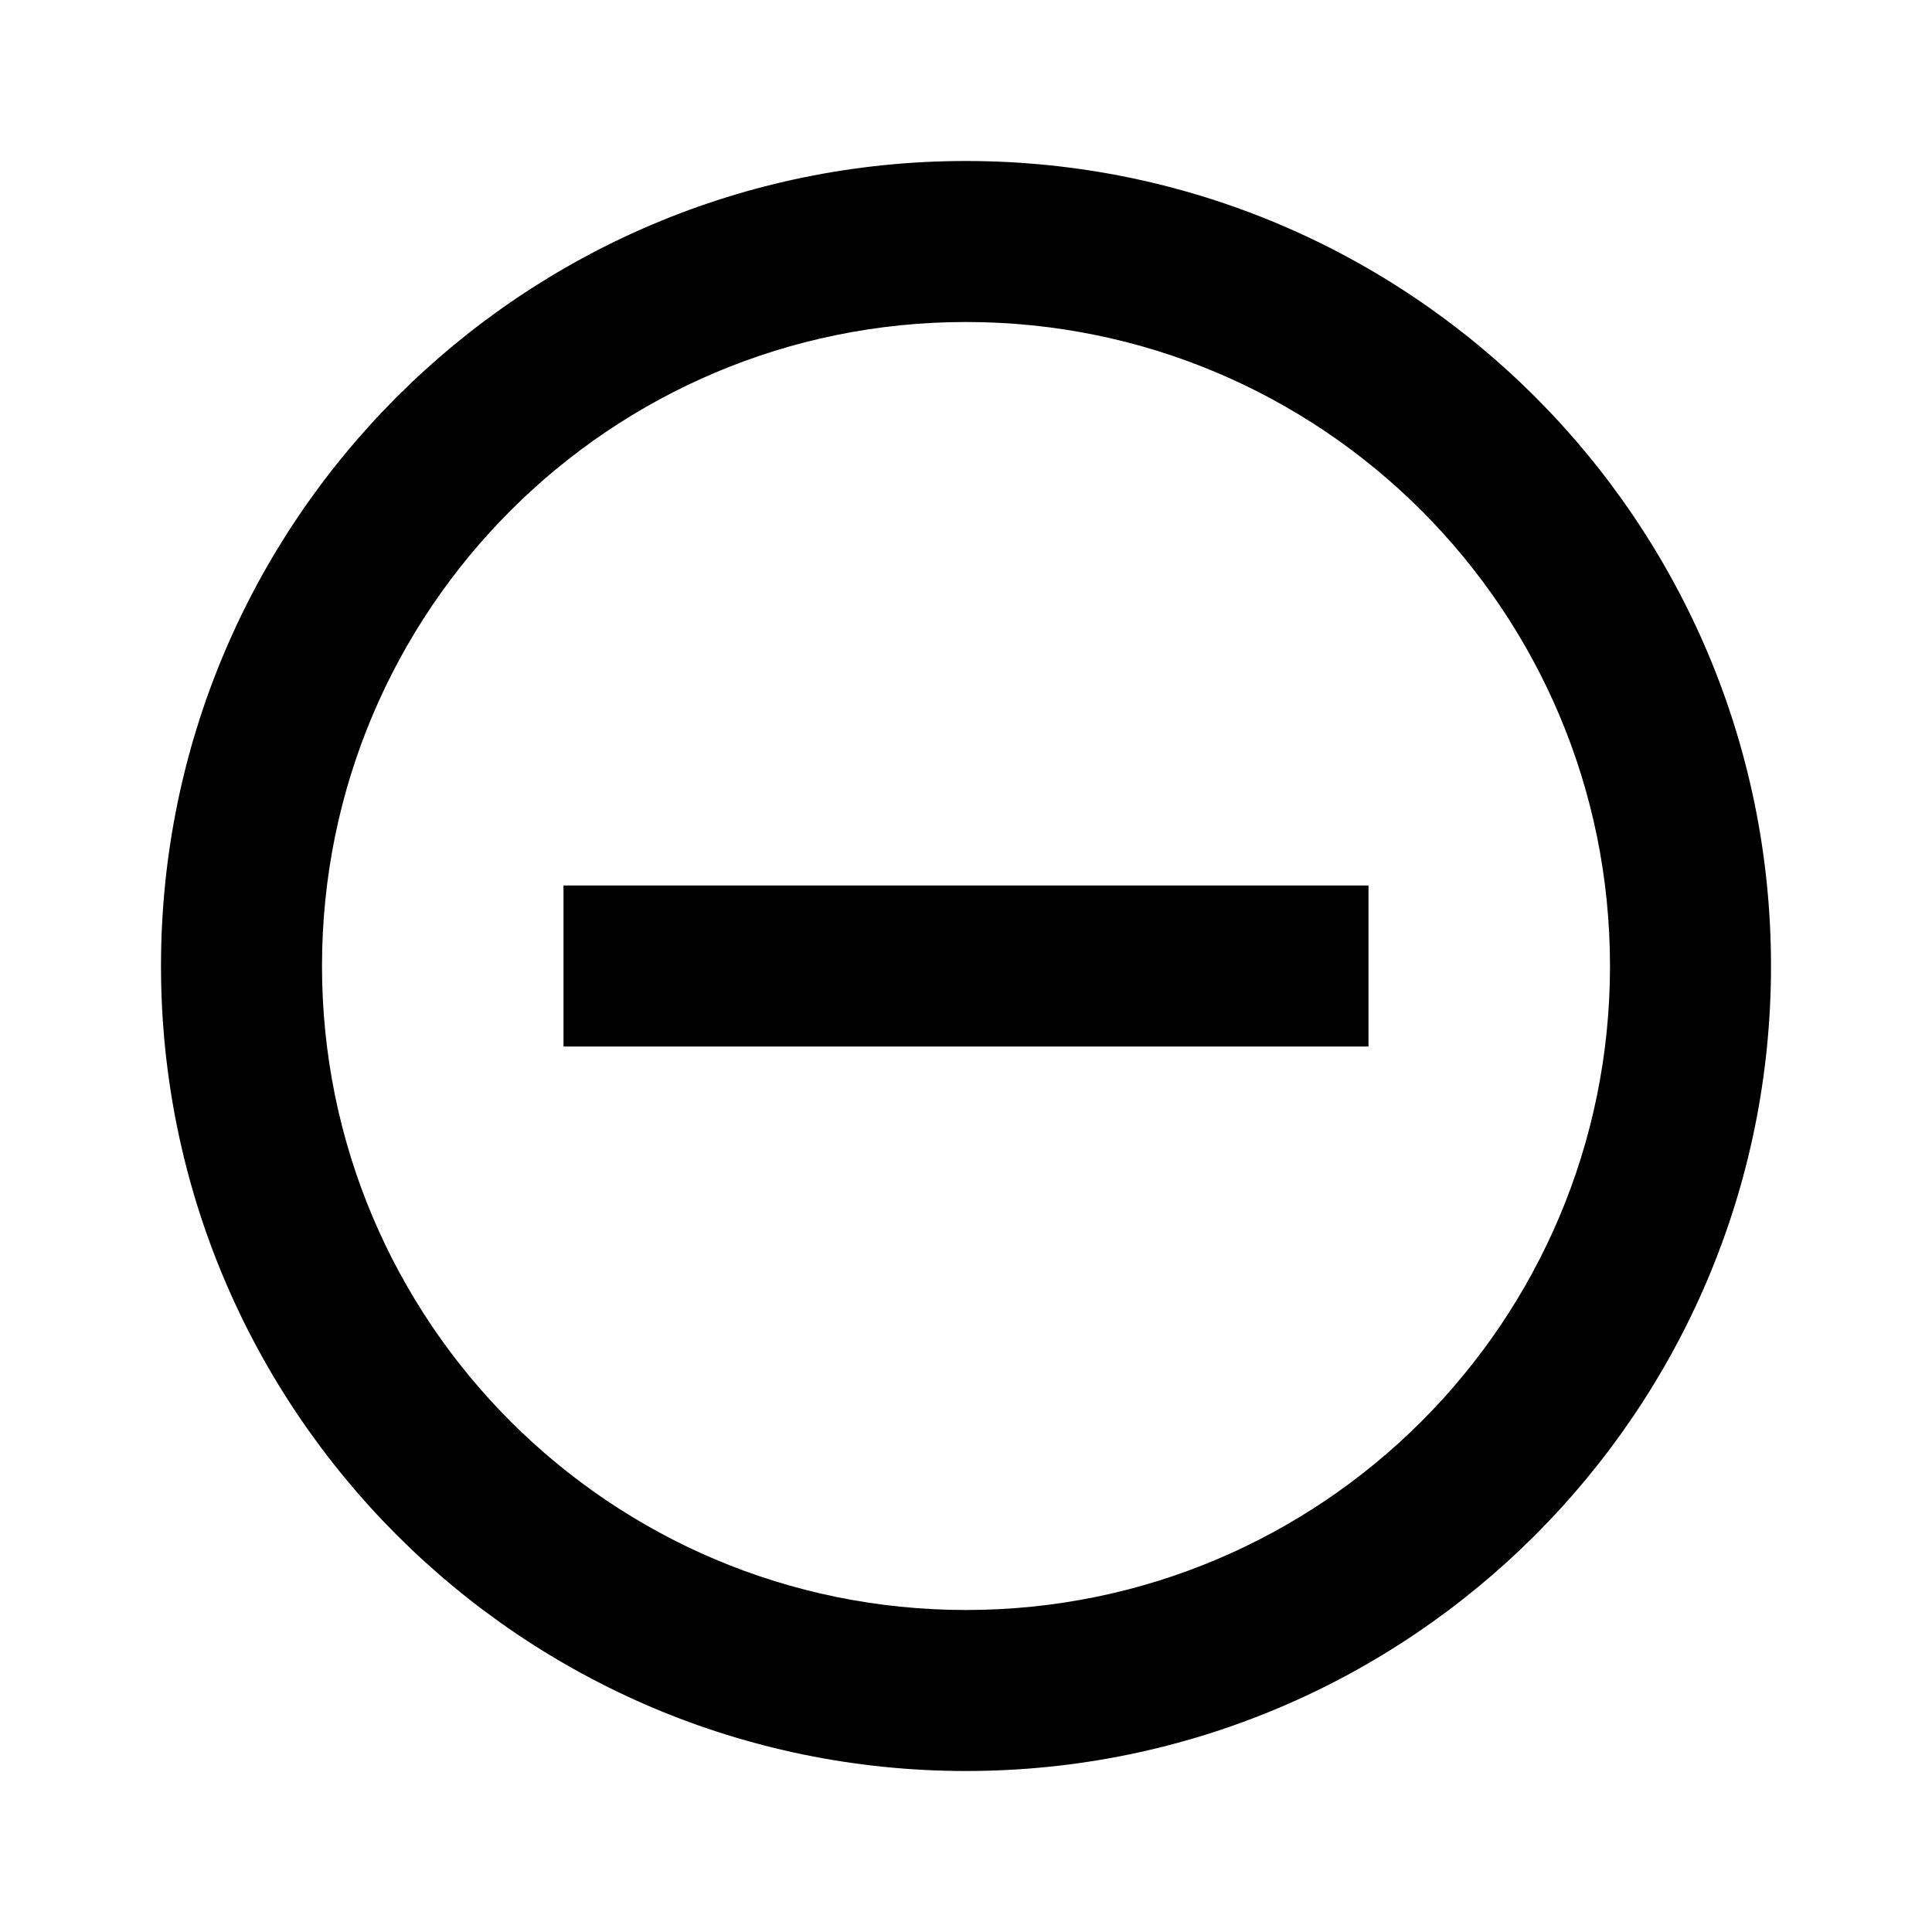
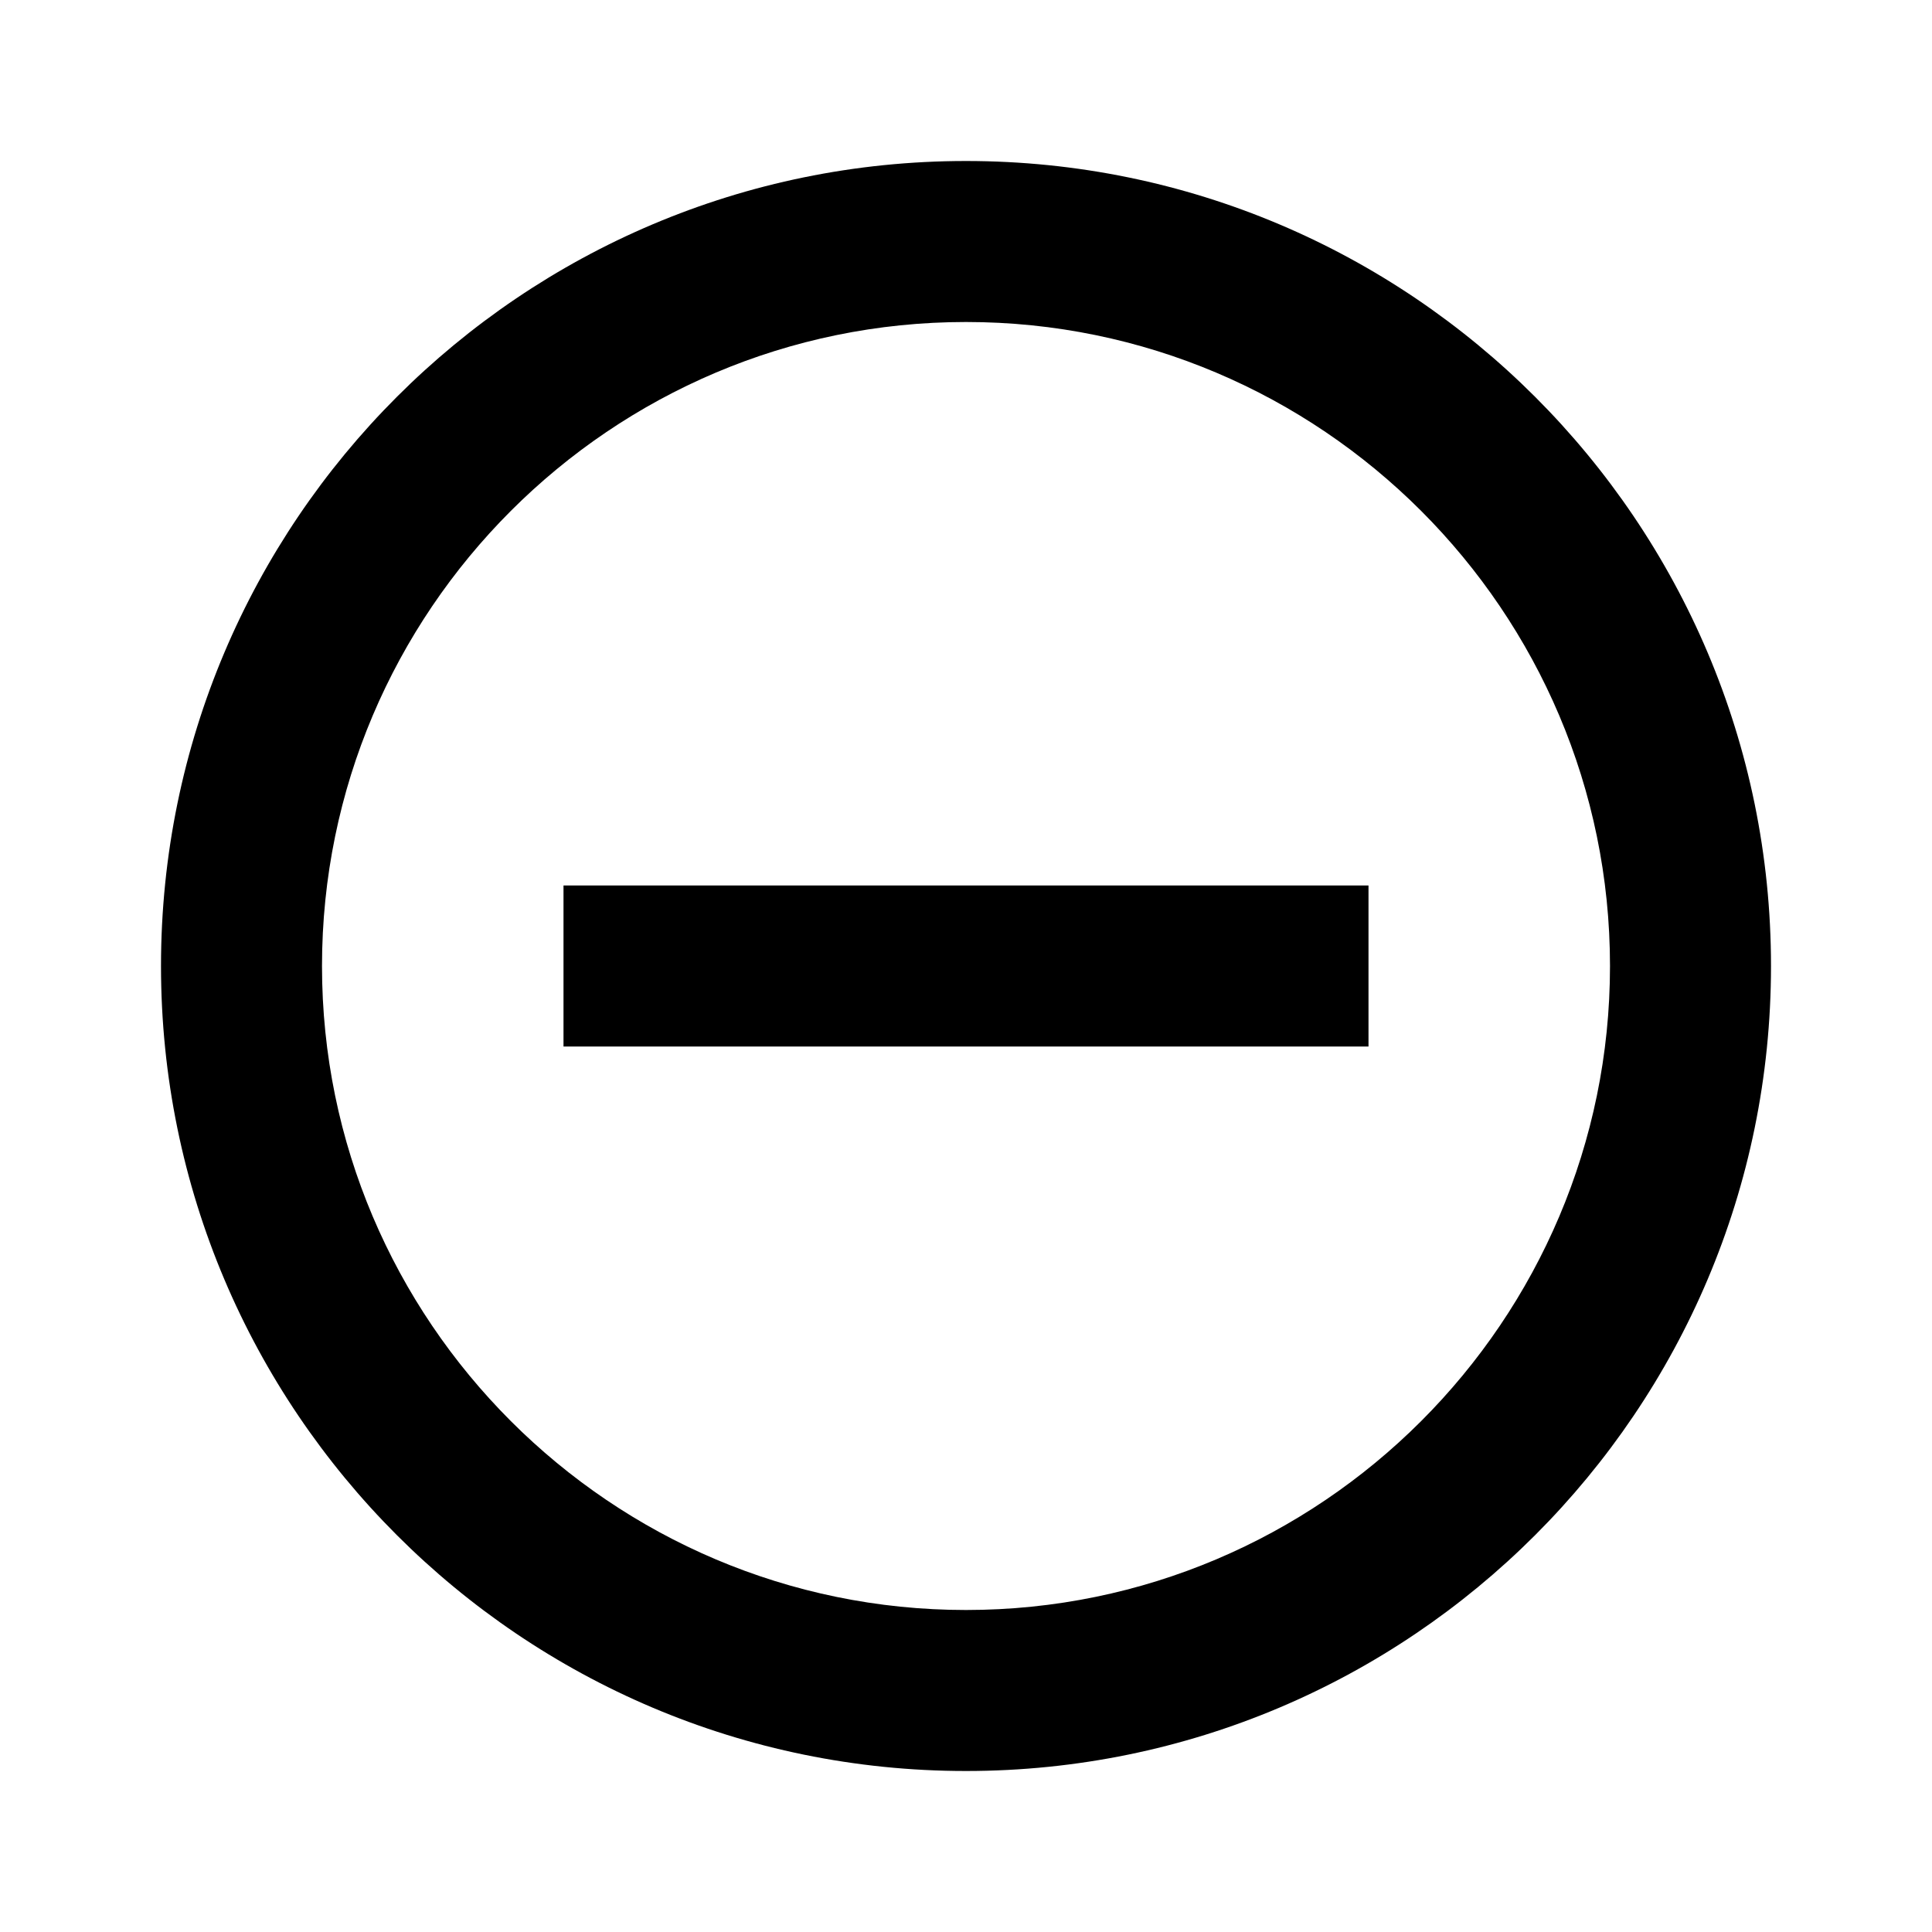
<svg xmlns="http://www.w3.org/2000/svg" width="24" height="24" viewBox="0 0 24 24">
-   <path d="m12 2c-5.52 0-10 4.48-10 10s4.48 10 10 10 10-4.48 10-10-4.48-10-10-10zm0 2c4.42 0 8 3.58 8 8s-3.58 8-8 8-8-3.58-8-8 3.58-8 8-8zm-5 7v2h10v-2h-10z" />
+   <path d="M7 11v2h10v-2H7zm5-9C6.48 2 2 6.48 2 12s4.48 10 10 10 10-4.48 10-10S17.52 2 12 2zm0 18c-4.41 0-8-3.59-8-8s3.59-8 8-8 8 3.59 8 8-3.59 8-8 8z" />
</svg>
